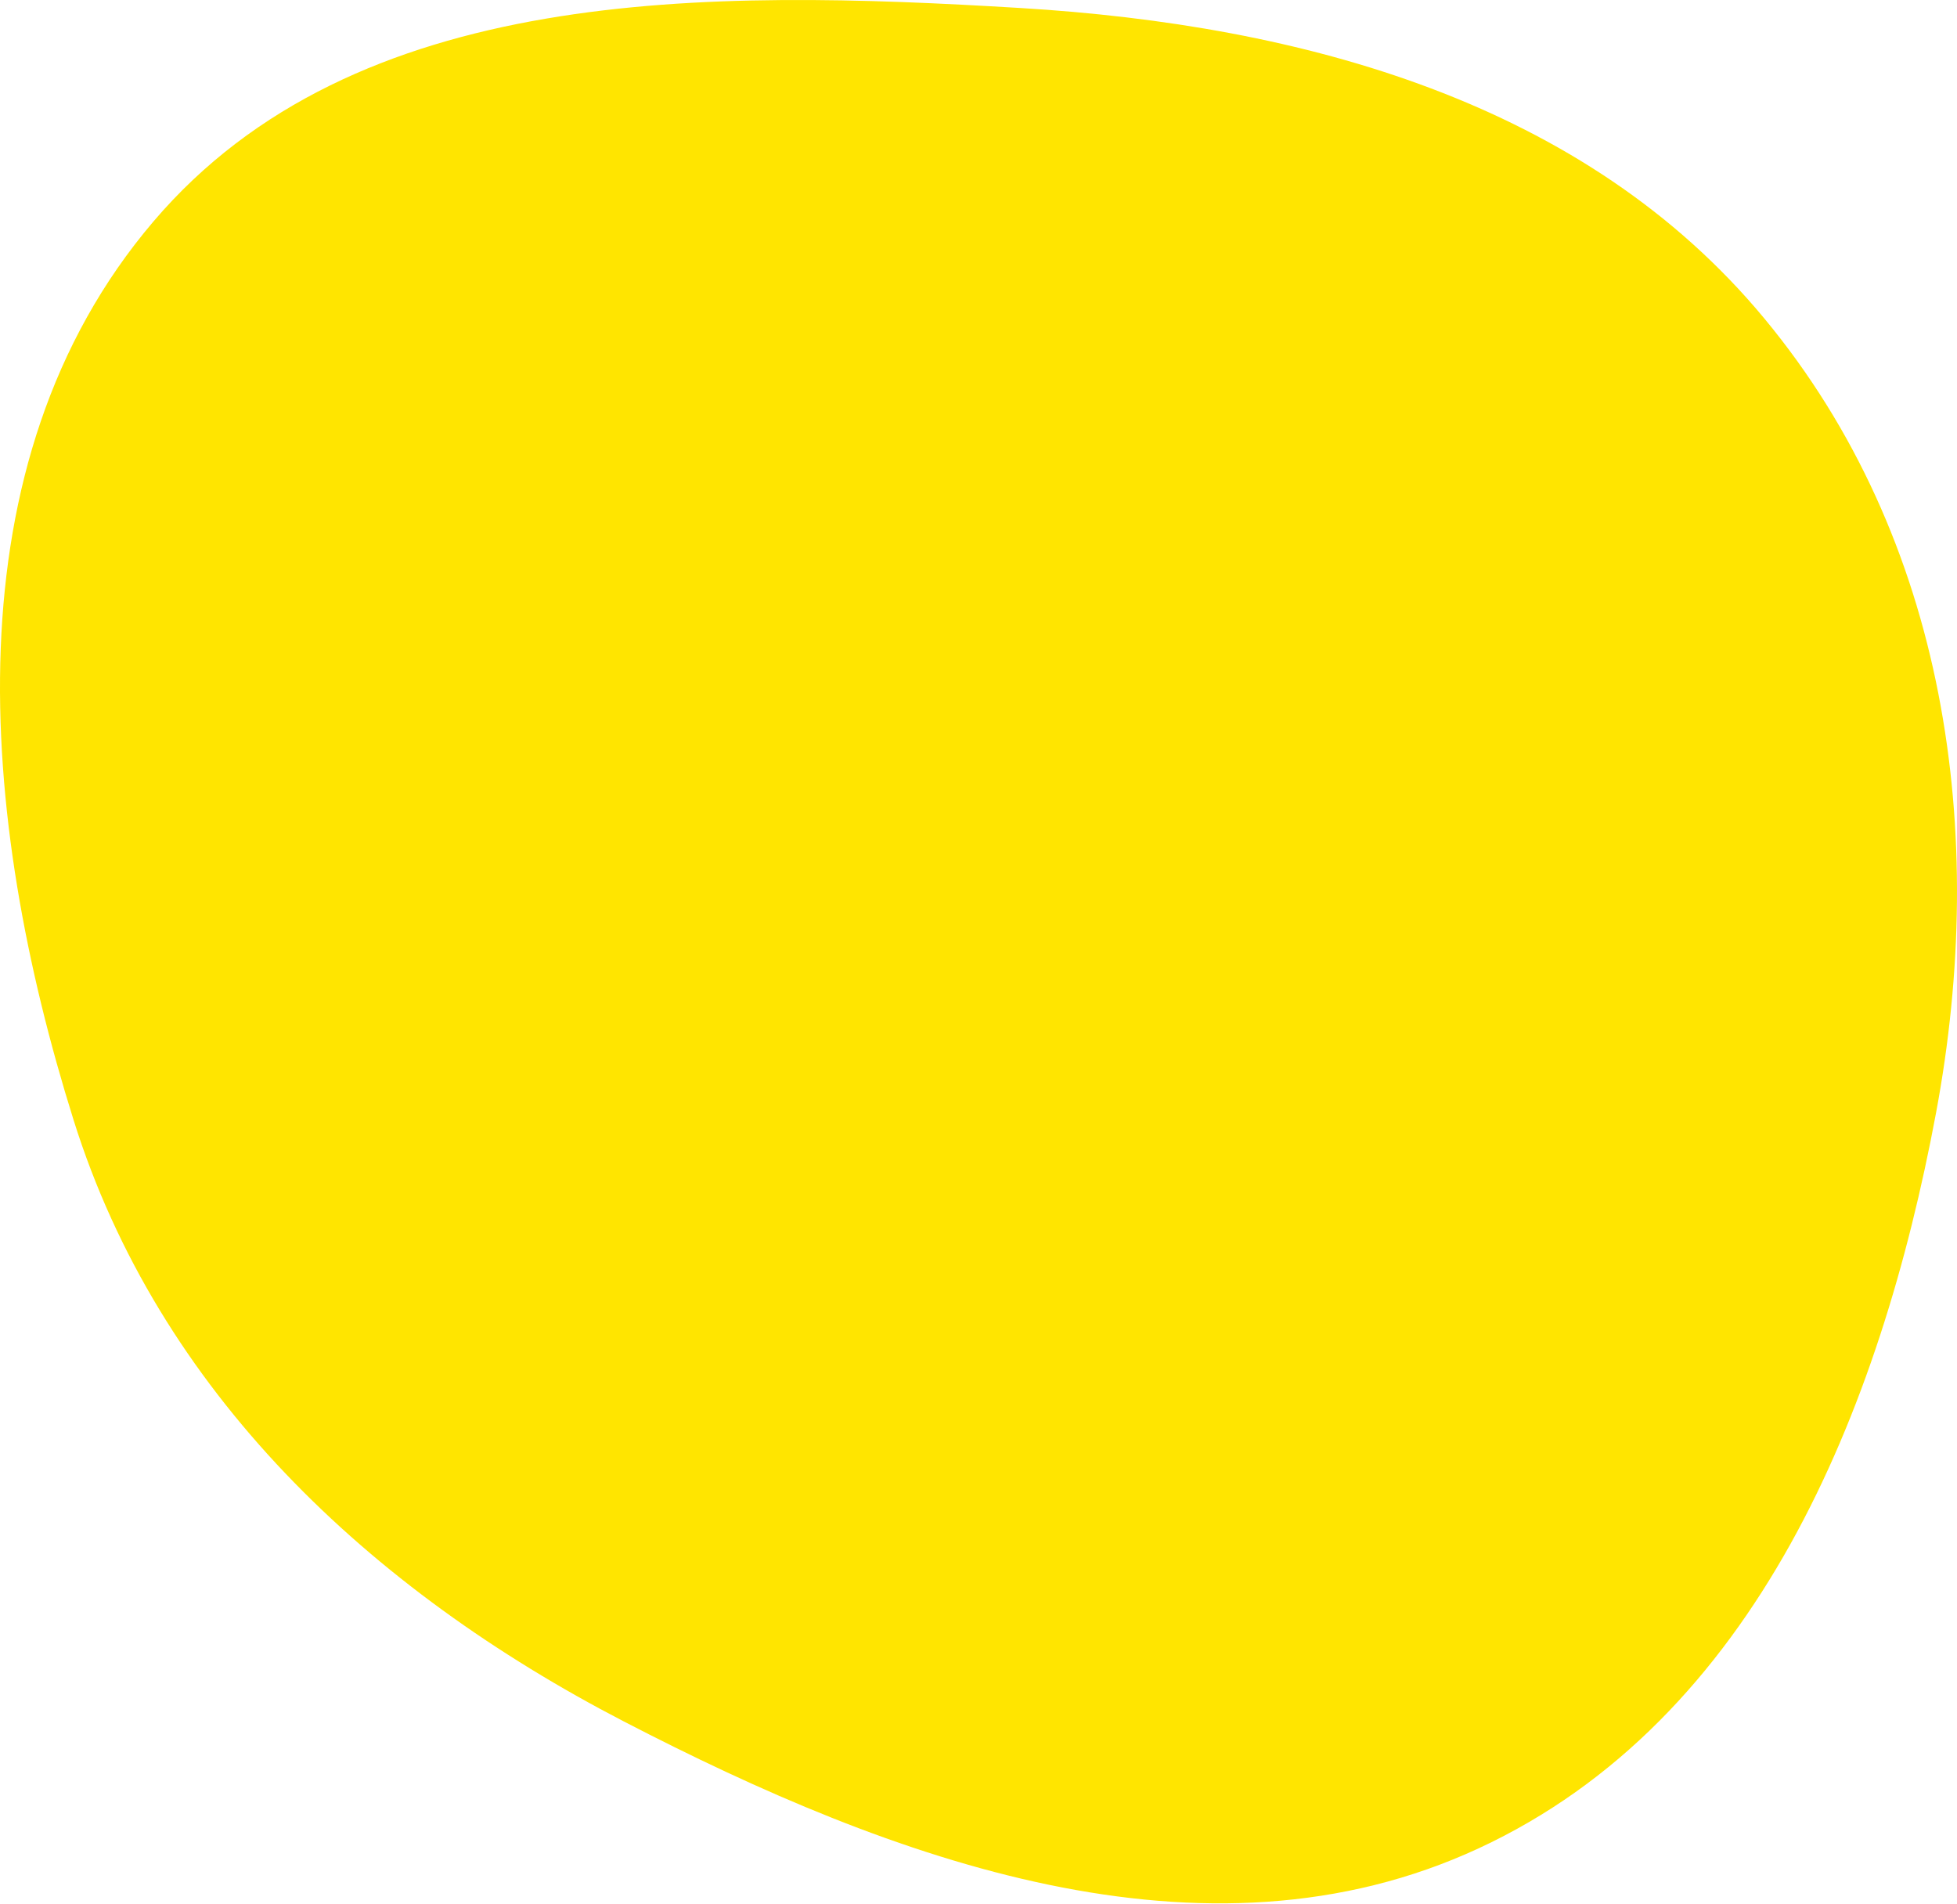
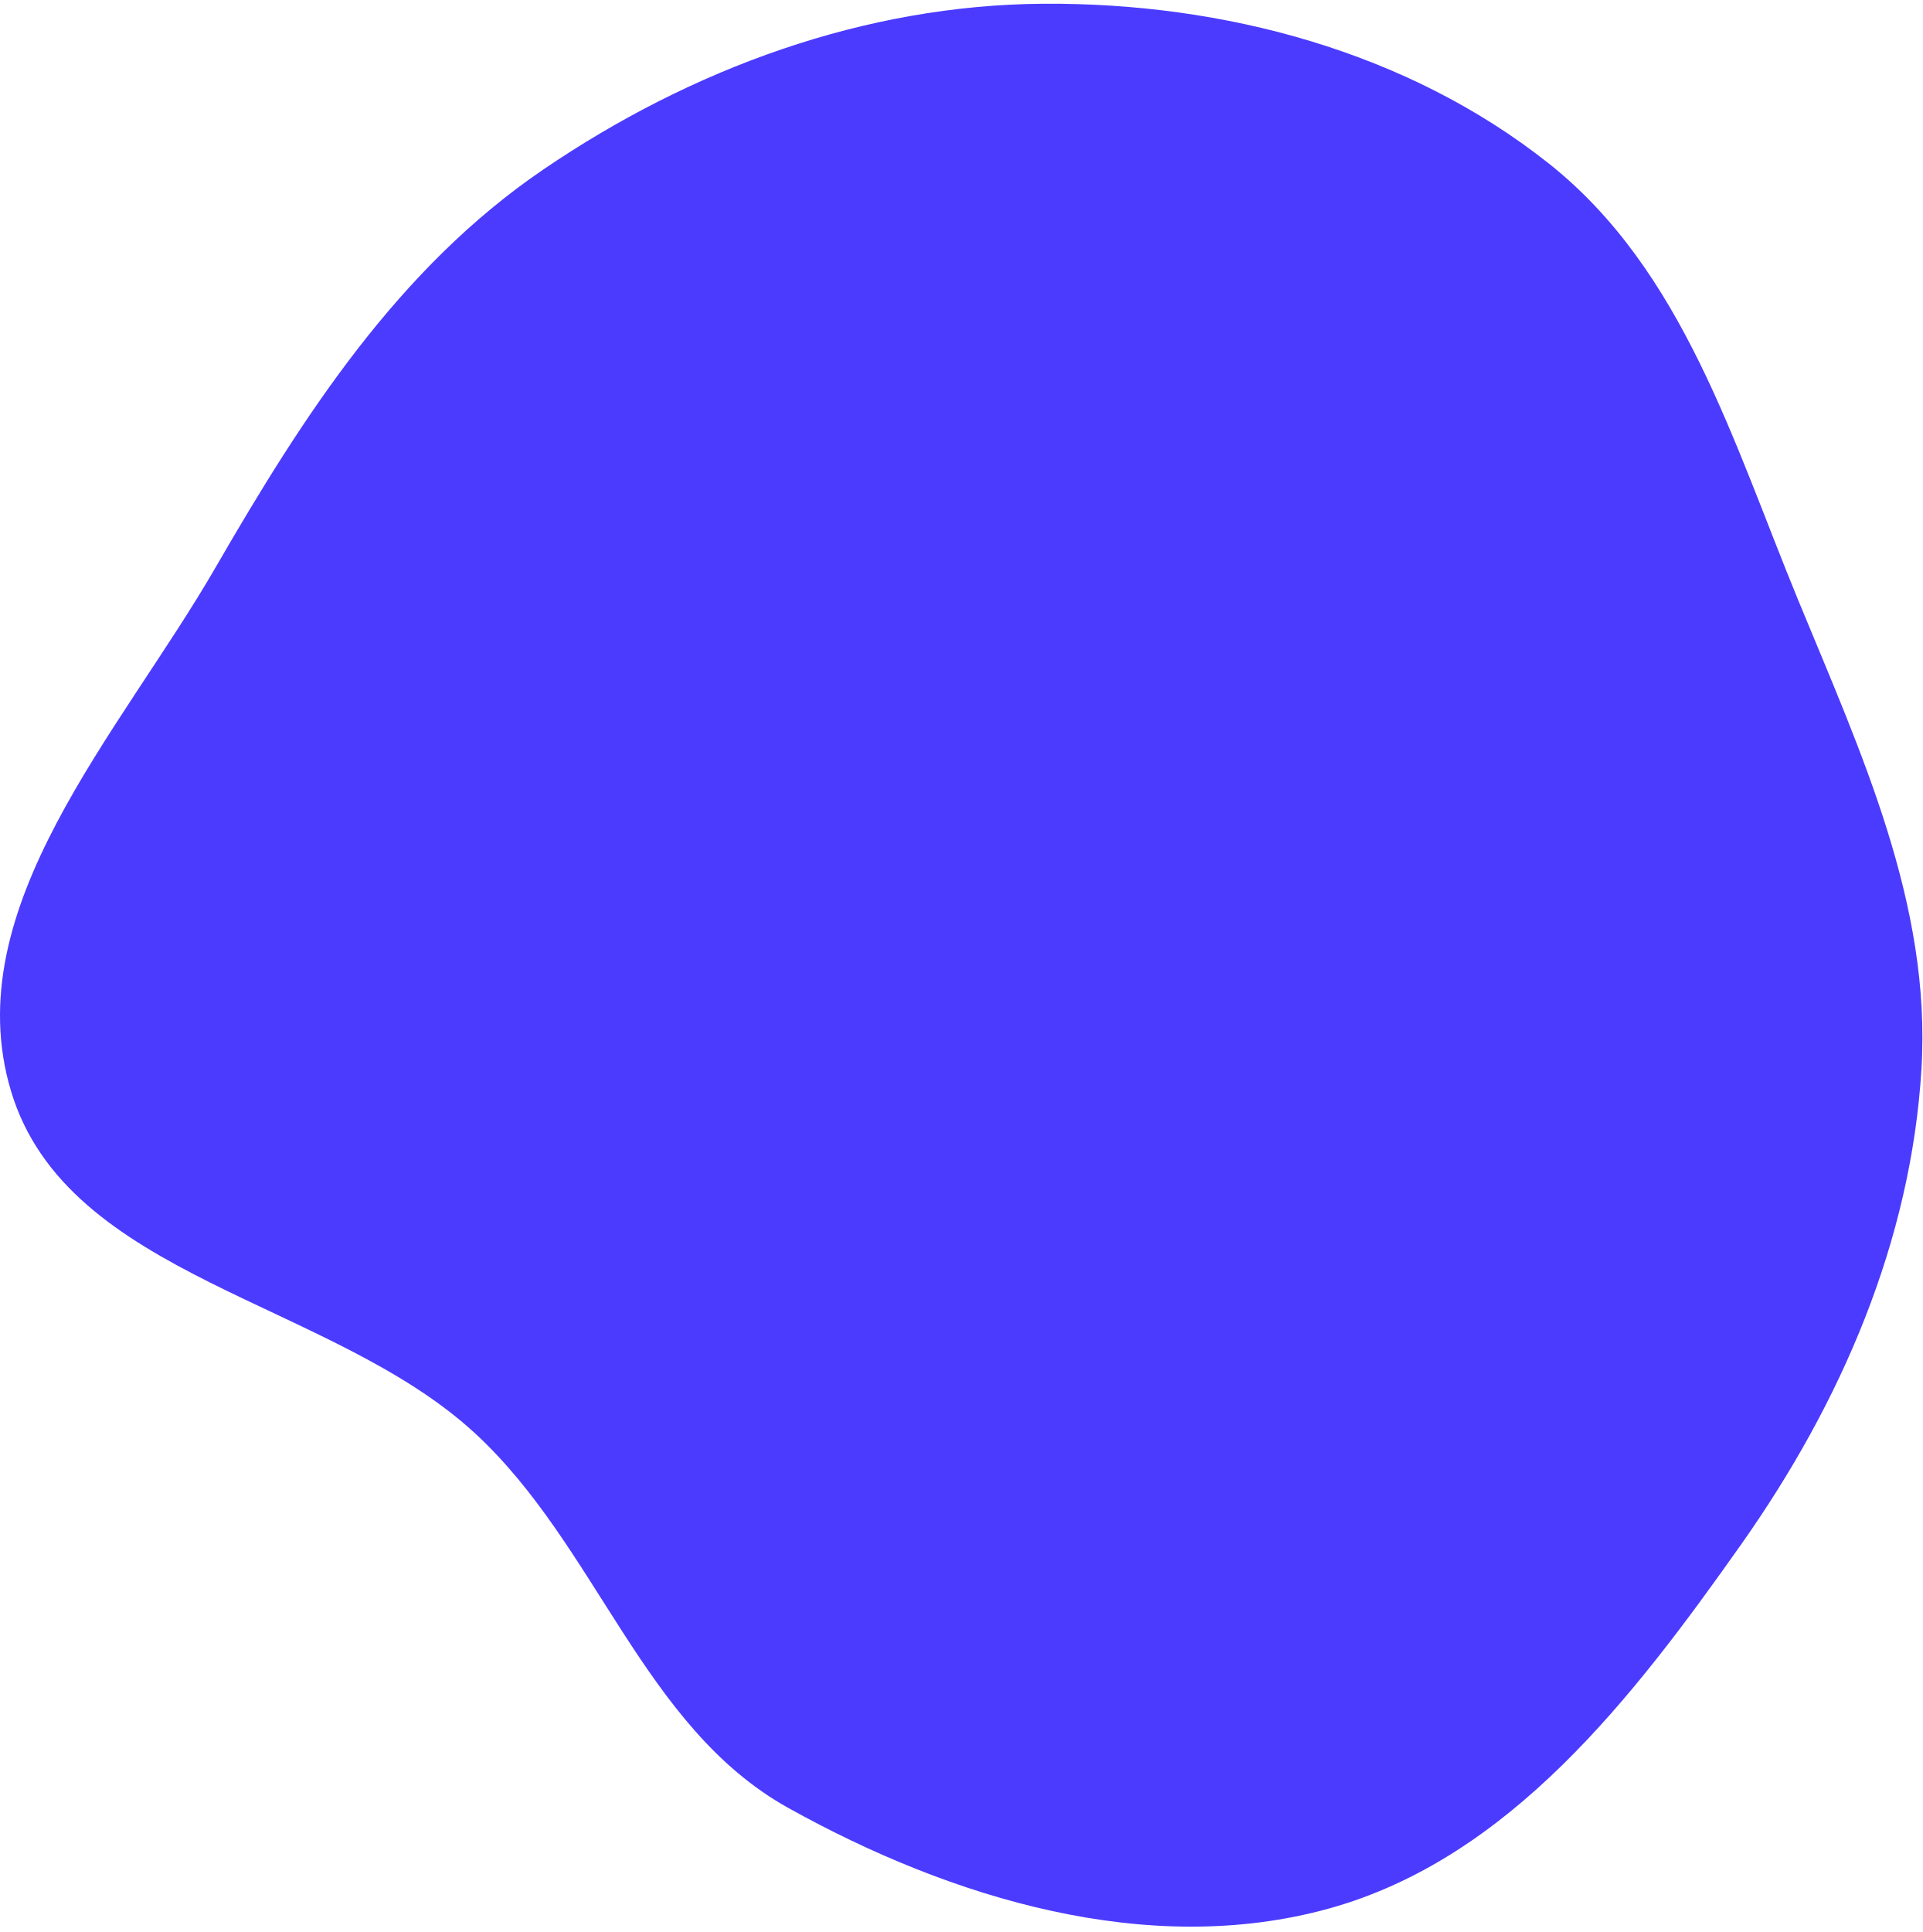
- <svg xmlns="http://www.w3.org/2000/svg" width="218" height="212" viewBox="0 0 218 212" fill="none">
-   <path fill-rule="evenodd" clip-rule="evenodd" d="M113.671 0.892C145.158 2.79 176.545 11.346 196.553 35.49C216.882 60.022 221.492 92.767 215.663 123.969C209.466 157.137 195.576 191.561 164.721 205.867C134.14 220.046 99.412 207.243 69.494 191.739C41.127 177.04 17.693 155.027 8.198 124.756C-2.357 91.107 -5.851 51.612 17.089 24.673C39.585 -1.745 78.832 -1.208 113.671 0.892Z" fill="#FFE500" />
+ <svg xmlns="http://www.w3.org/2000/svg" width="212" height="213" viewBox="0 0 212 213" fill="none">
+   <path fill-rule="evenodd" clip-rule="evenodd" d="M115.107 0.412C134.967 0.287 155.201 5.689 170.74 17.98C185.608 29.739 191.127 48.762 198.329 66.236C205.25 83.026 212.992 99.722 211.895 117.834C210.743 136.853 203.04 154.643 192.03 170.241C180.141 187.084 166.491 204.893 146.548 210.413C126.673 215.914 104.942 209.345 86.941 199.328C70.892 190.399 65.863 170.449 52.381 158.016C36.488 143.362 7.398 140.926 1.211 120.278C-4.84 100.086 13.216 80.825 23.774 62.556C33.443 45.825 43.907 29.581 59.926 18.681C76.254 7.571 95.319 0.538 115.107 0.412Z" fill="#4B3BFF" />
</svg>
